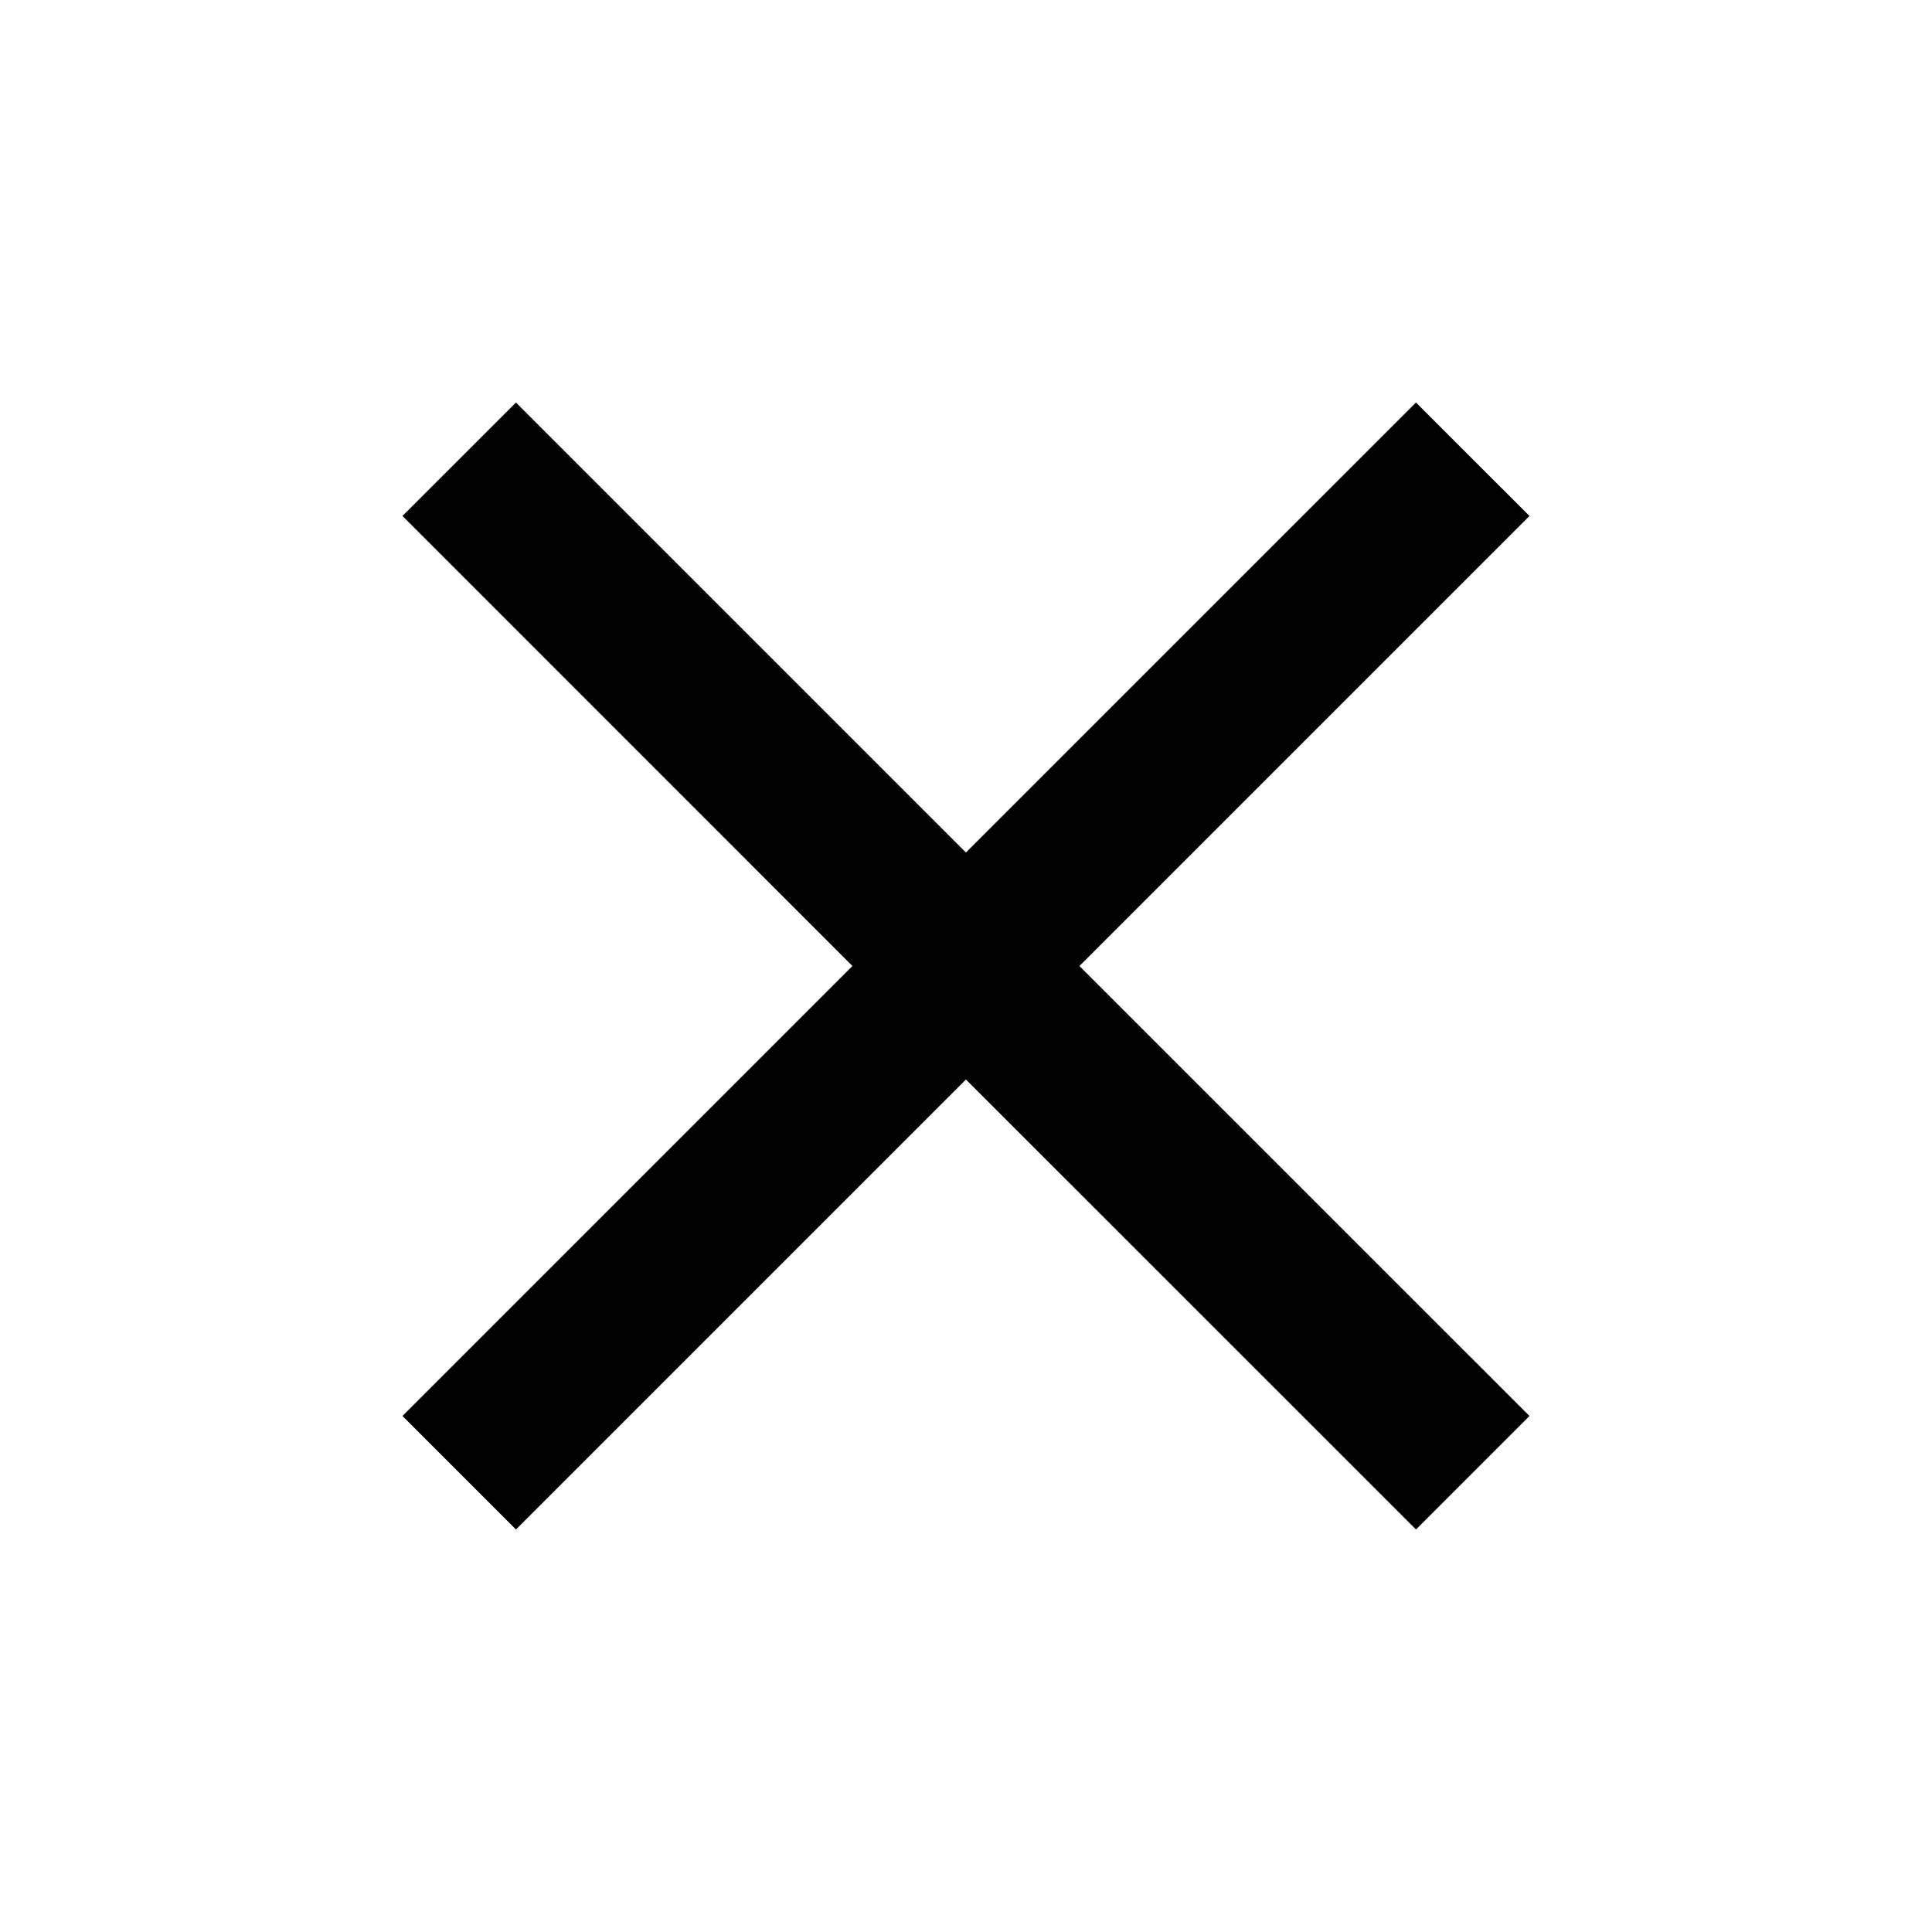
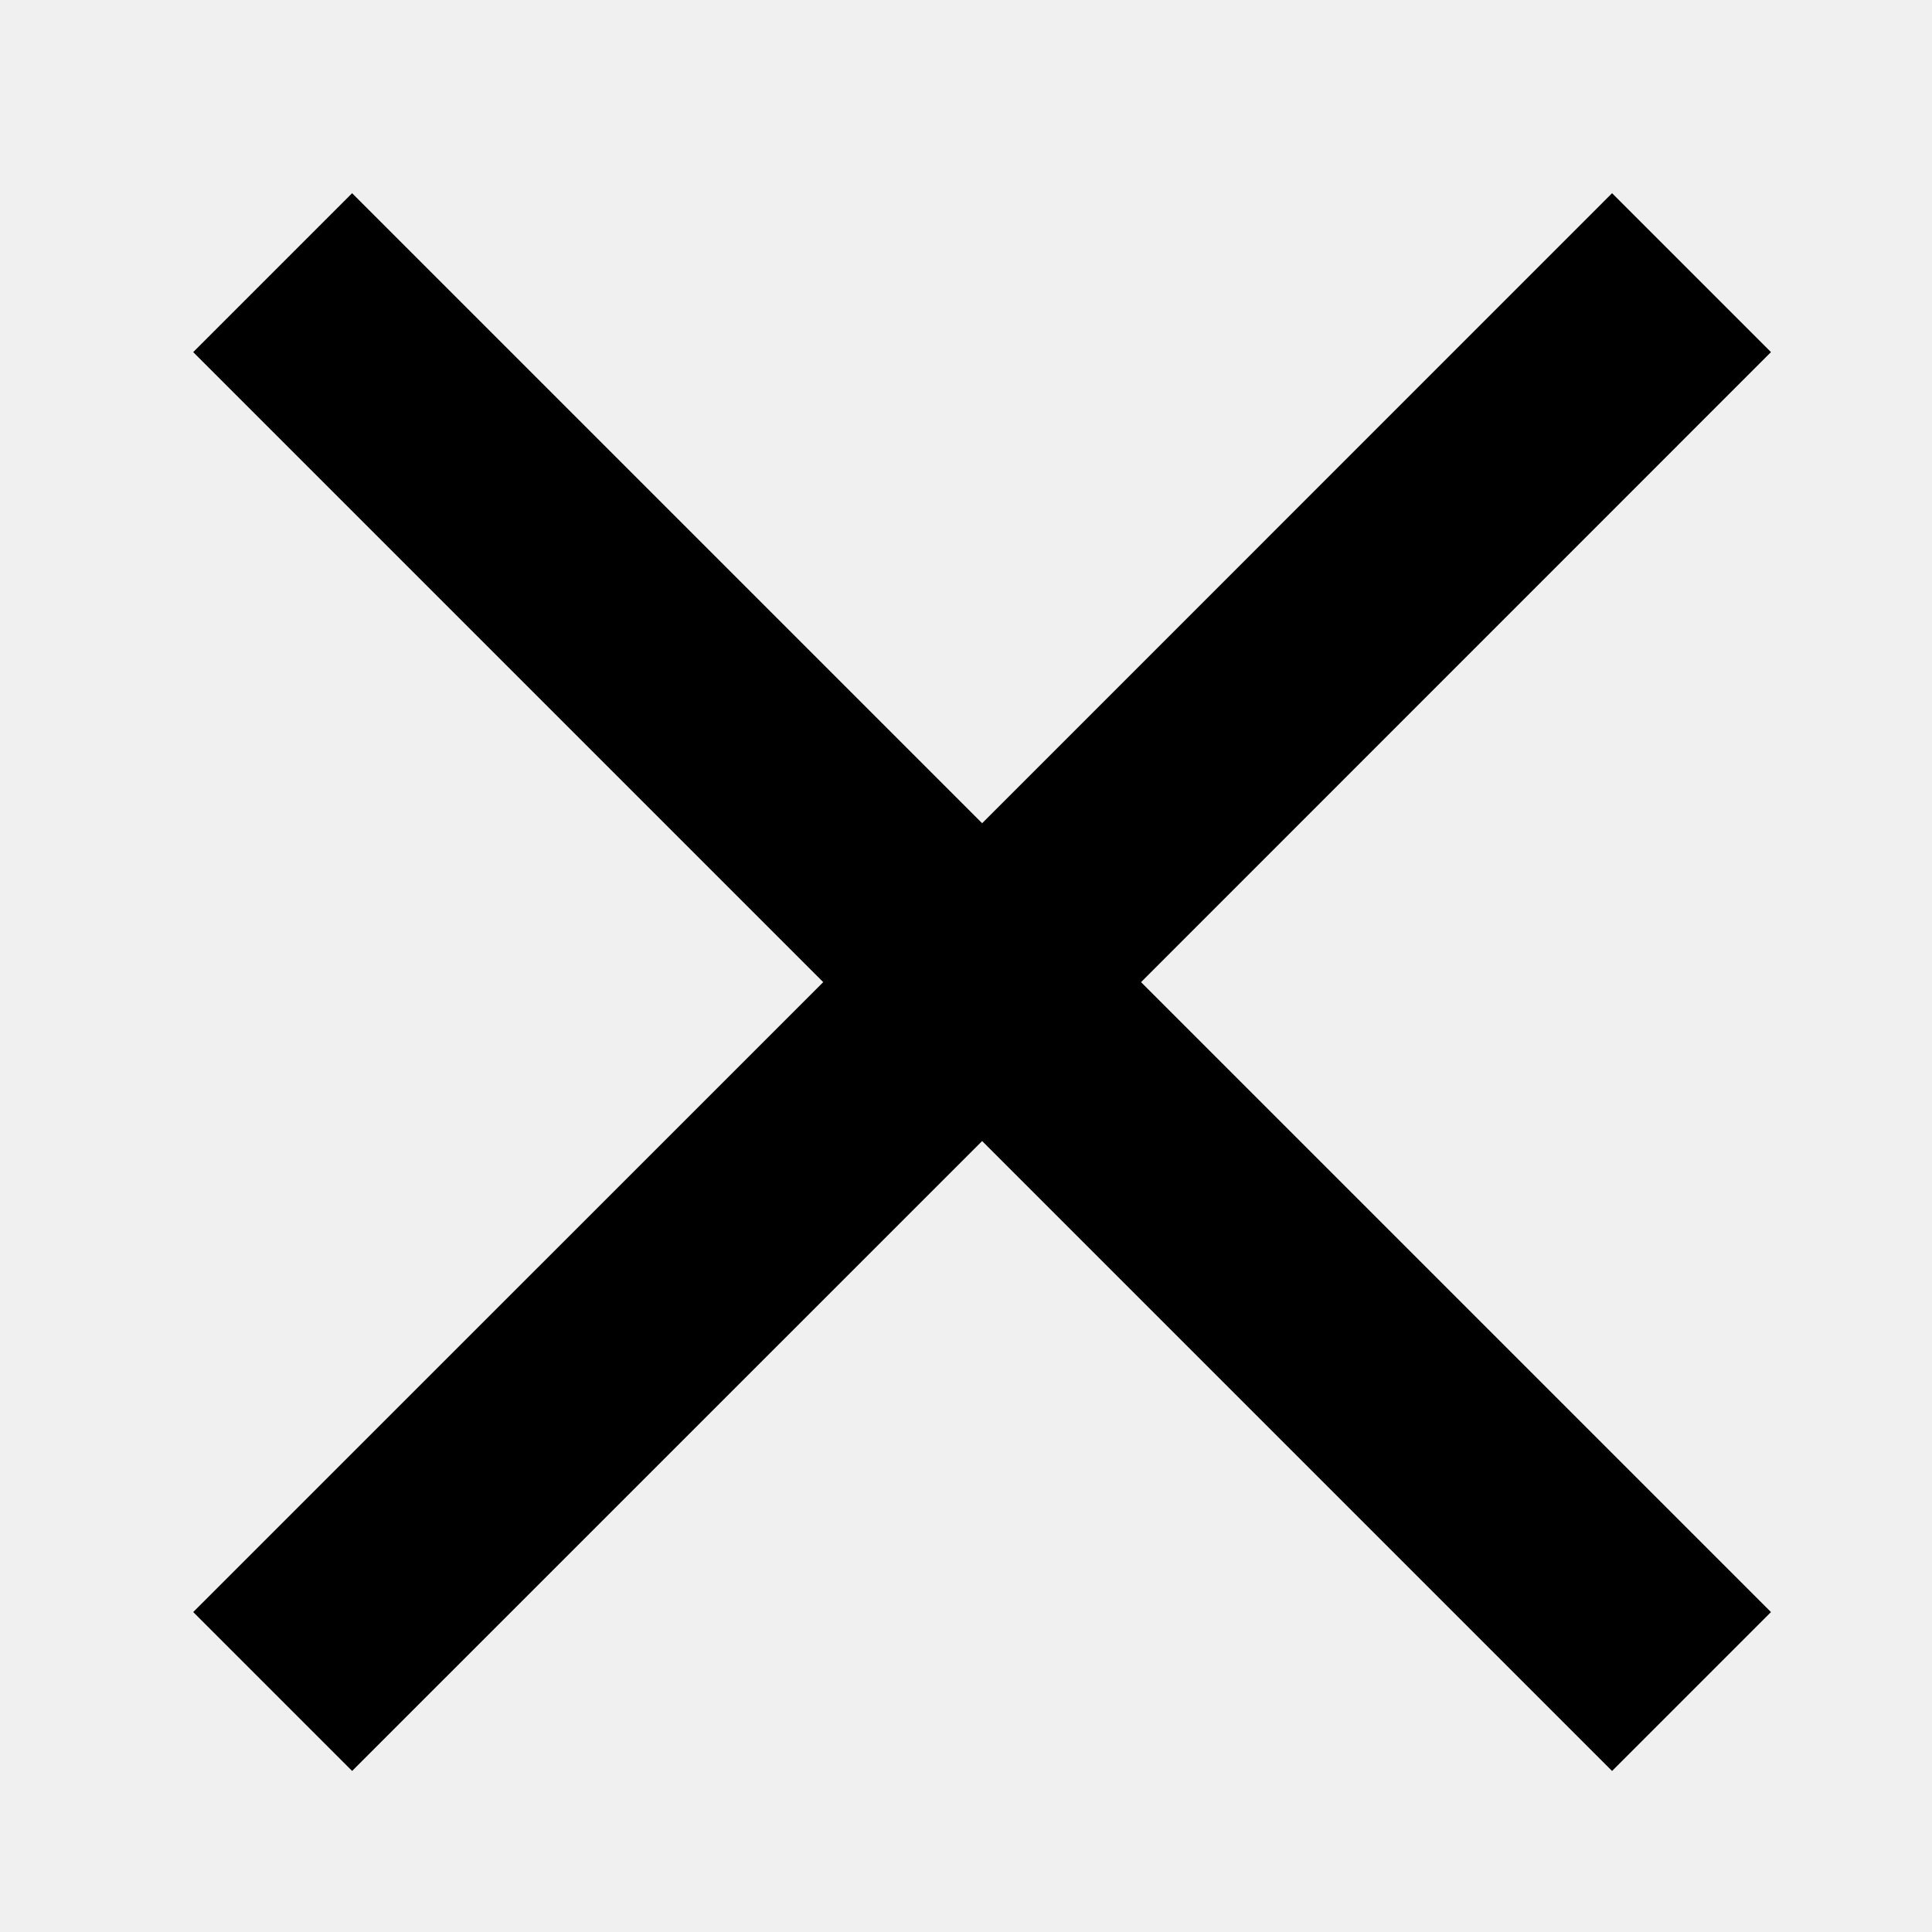
- <svg xmlns="http://www.w3.org/2000/svg" width="32" height="32" viewBox="0 0 32 32" fill="none">
-   <g id="Close" clip-path="url(#clip0_434_23210)">
-     <rect width="32" height="32" fill="white" />
-     <path id="Vector" d="M25.333 8.546L23.453 6.667L15.999 14.12L8.546 6.667L6.666 8.546L14.119 16L6.666 23.453L8.546 25.333L15.999 17.88L23.453 25.333L25.333 23.453L17.879 16L25.333 8.546Z" fill="black" />
+ <svg xmlns="http://www.w3.org/2000/svg" width="20" height="20" viewBox="0 0 20 20" fill="none">
+   <g id="Close">
+     <path id="Vector" d="M18.333 3.645L16.688 2L10.167 8.522L3.645 2L2 3.645L8.522 10.167L2 16.688L3.645 18.333L10.167 11.812L16.688 18.333L18.333 16.688L11.812 10.167L18.333 3.645Z" fill="black" />
  </g>
-   <defs>
-     <clipPath id="clip0_434_23210">
-       <rect width="32" height="32" fill="white" />
-     </clipPath>
-   </defs>
</svg>
